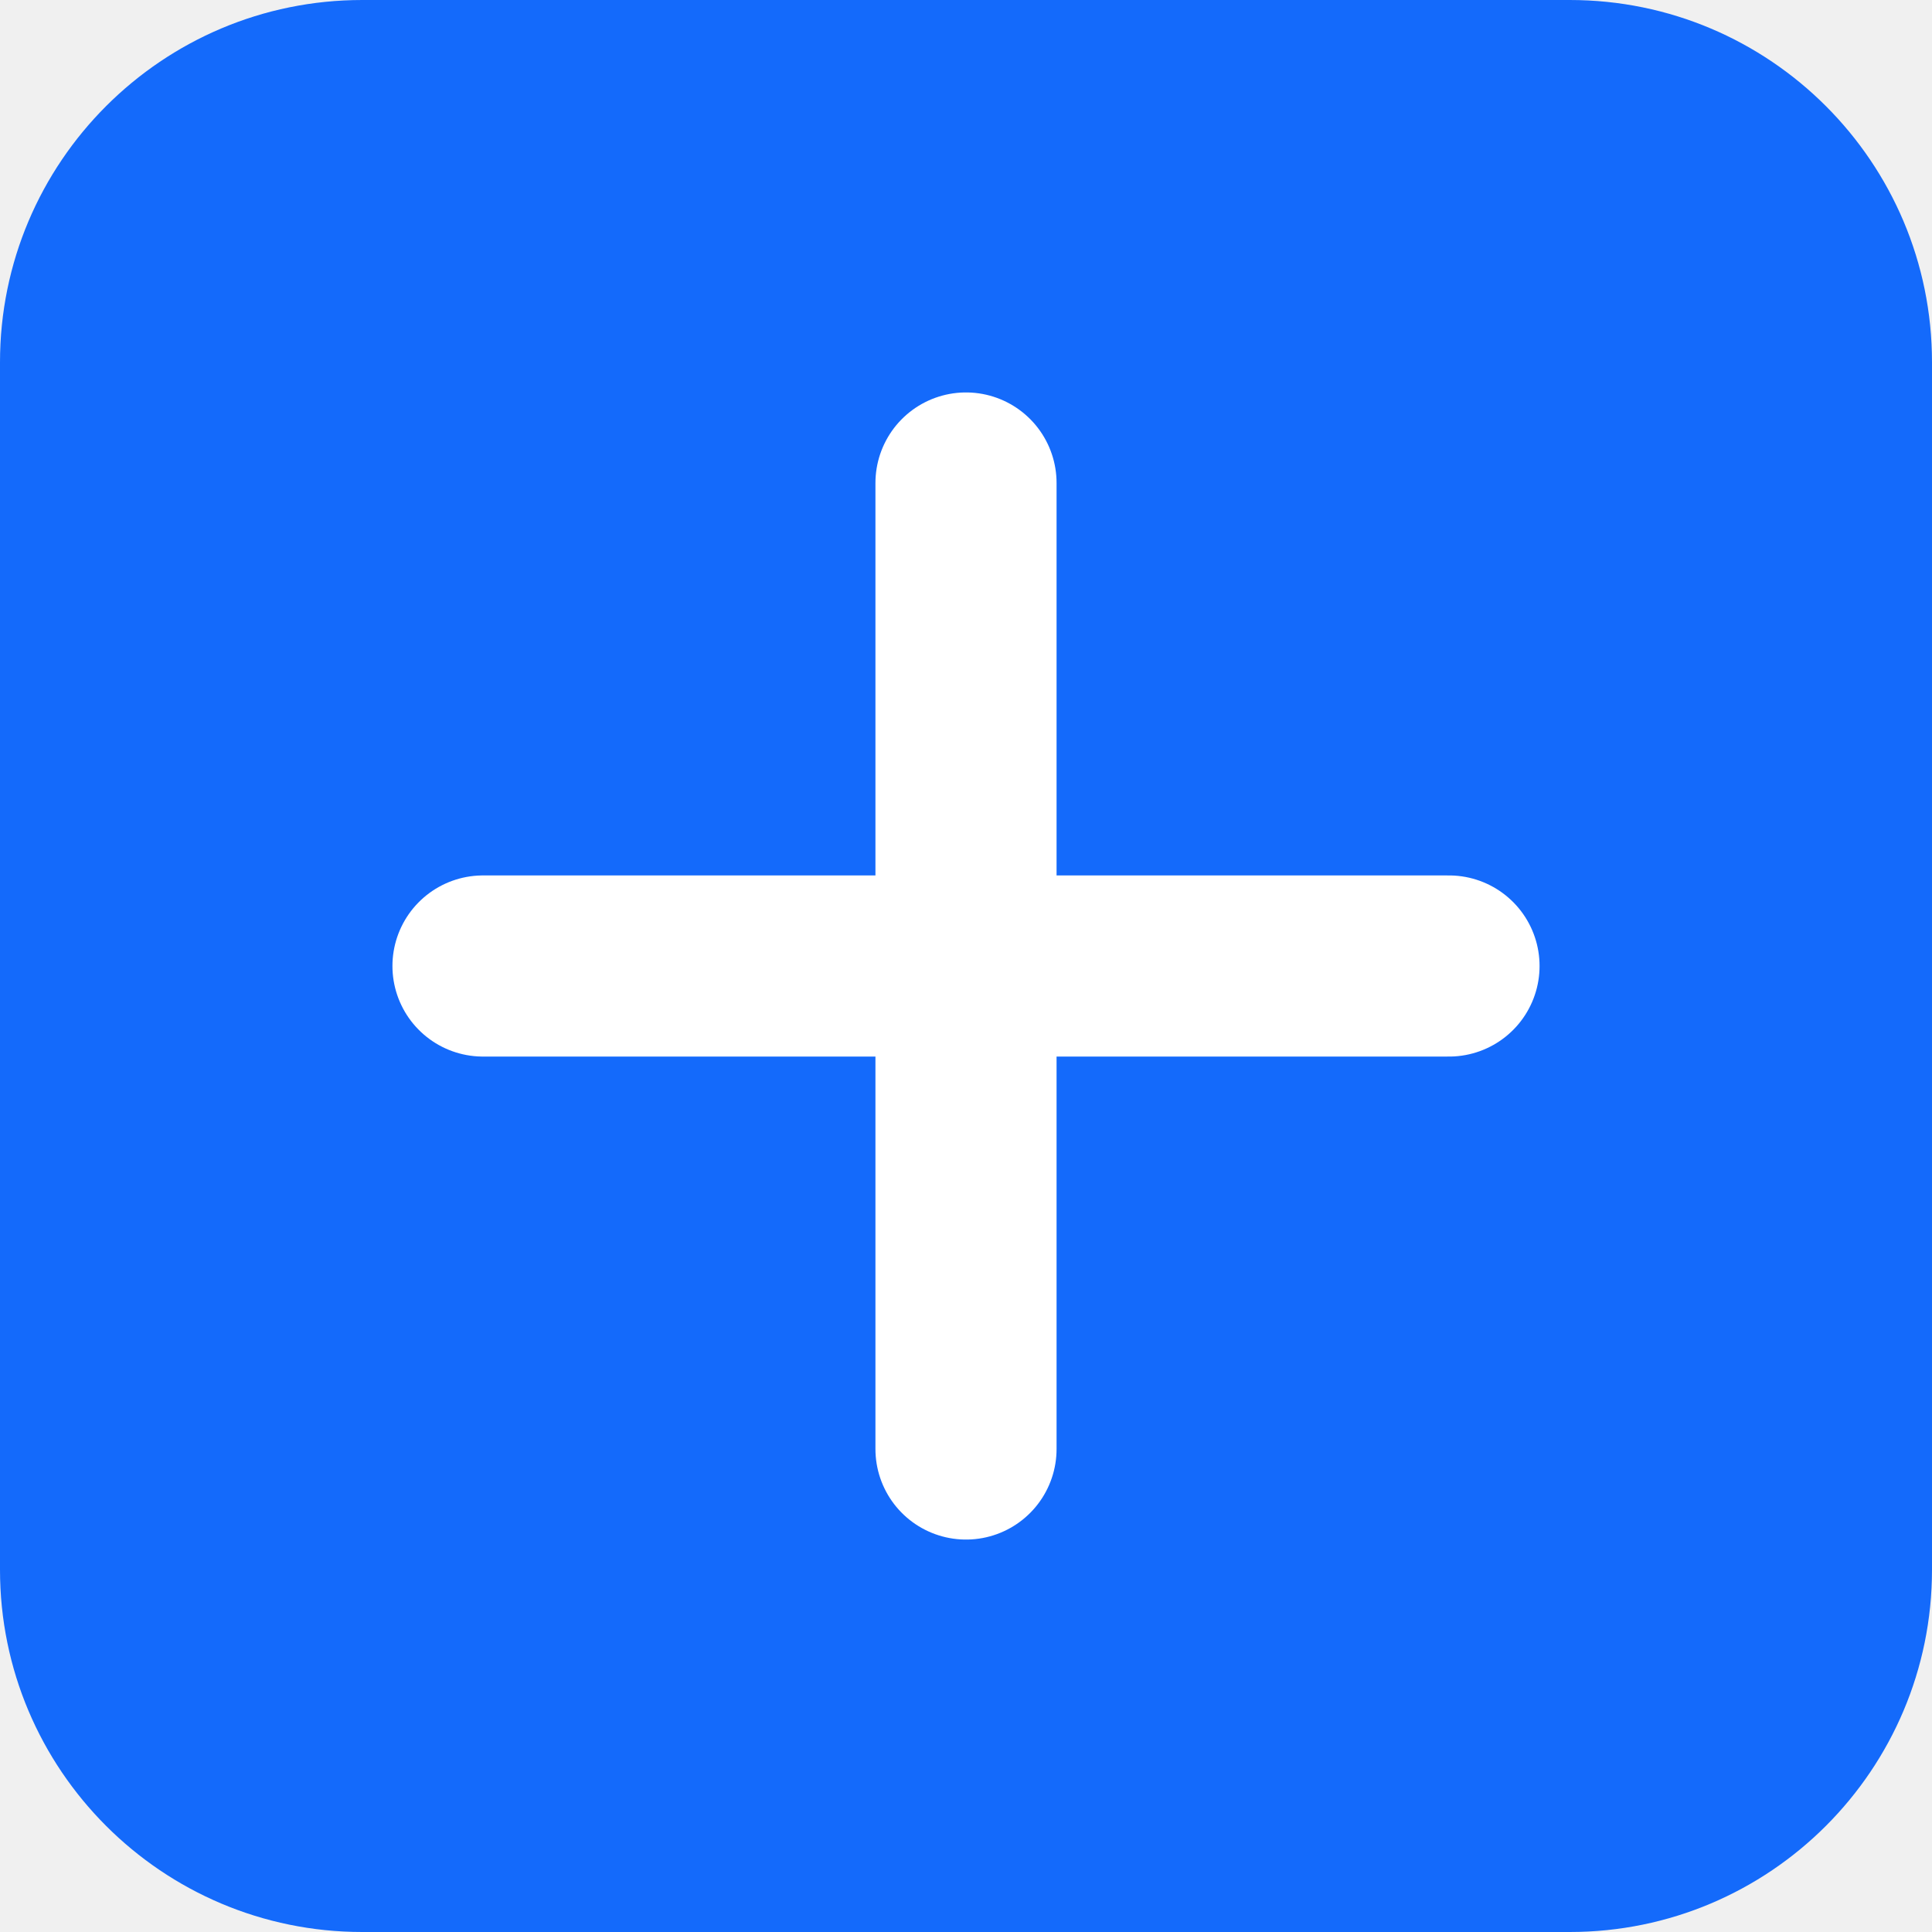
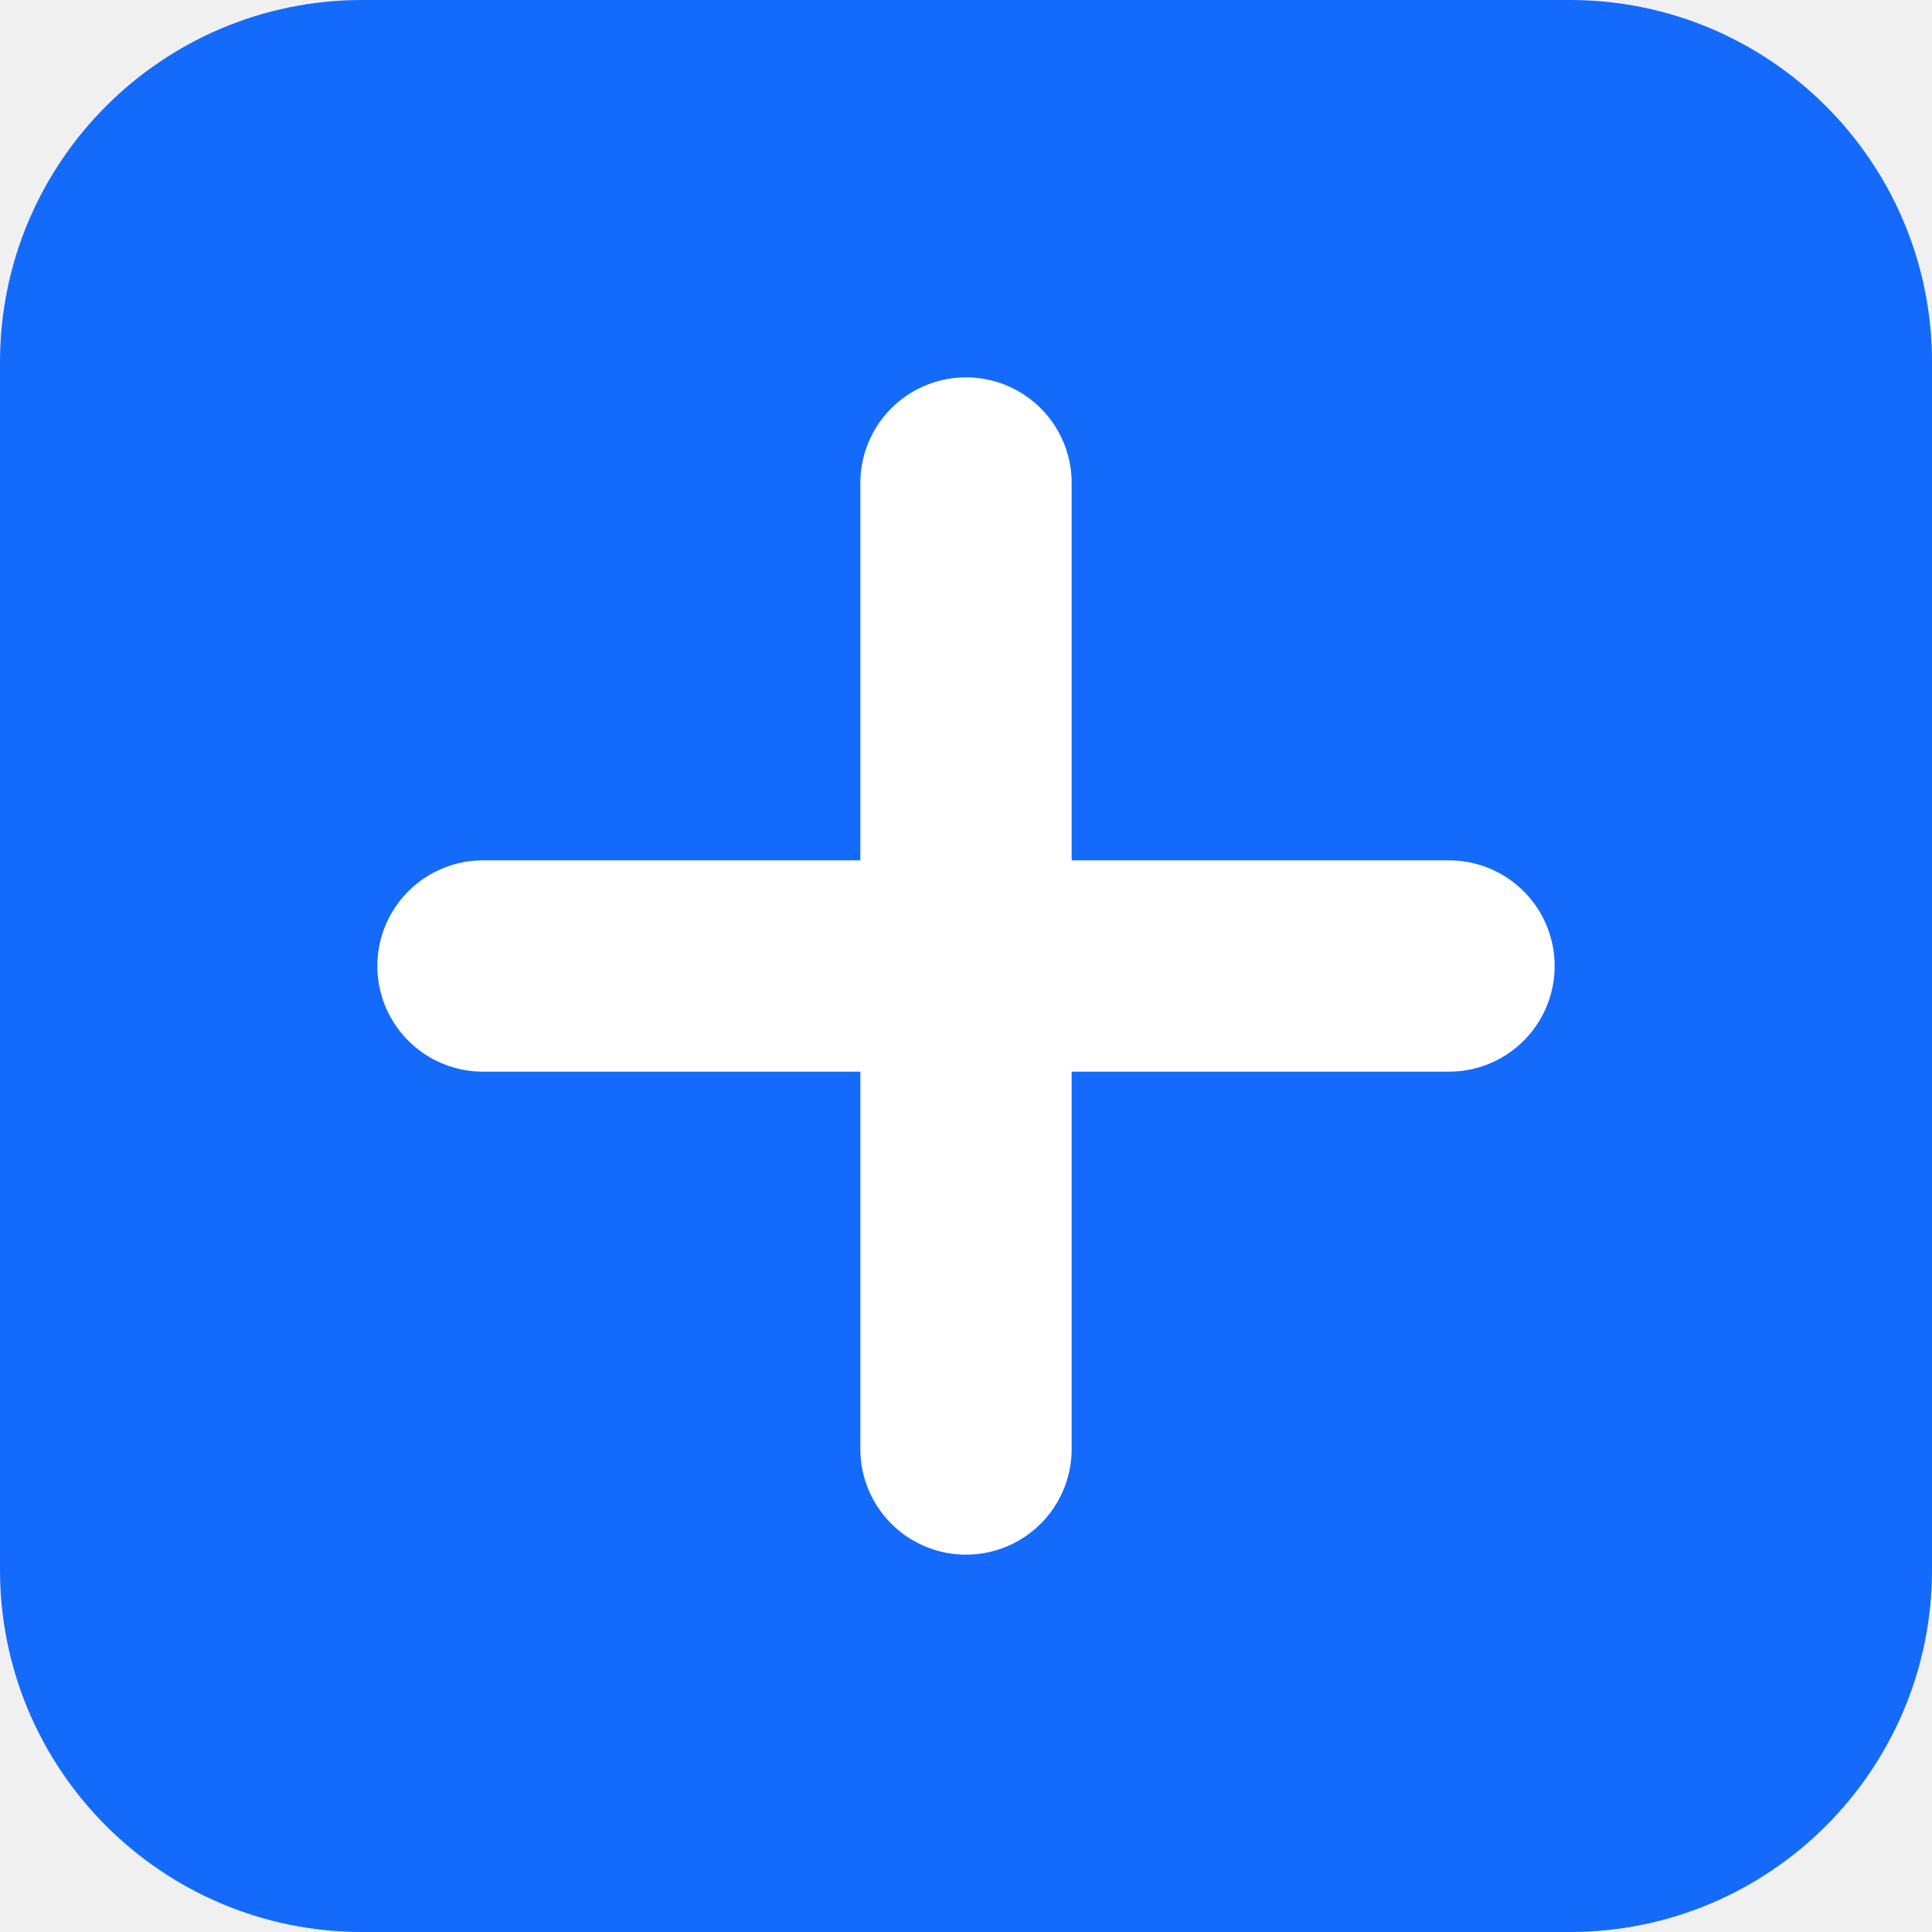
<svg xmlns="http://www.w3.org/2000/svg" viewBox="0 0 32 32">
  <rect width="32" height="32" rx="6" fill="#146AFB" />
-   <path d="M8 16h16M16 8v16" stroke="#fff" stroke-width="3" stroke-linecap="round" />
+   <path d="M8 16h16M16 8v16" stroke="#fff" stroke-width="3.5" stroke-linecap="round" />
</svg>
